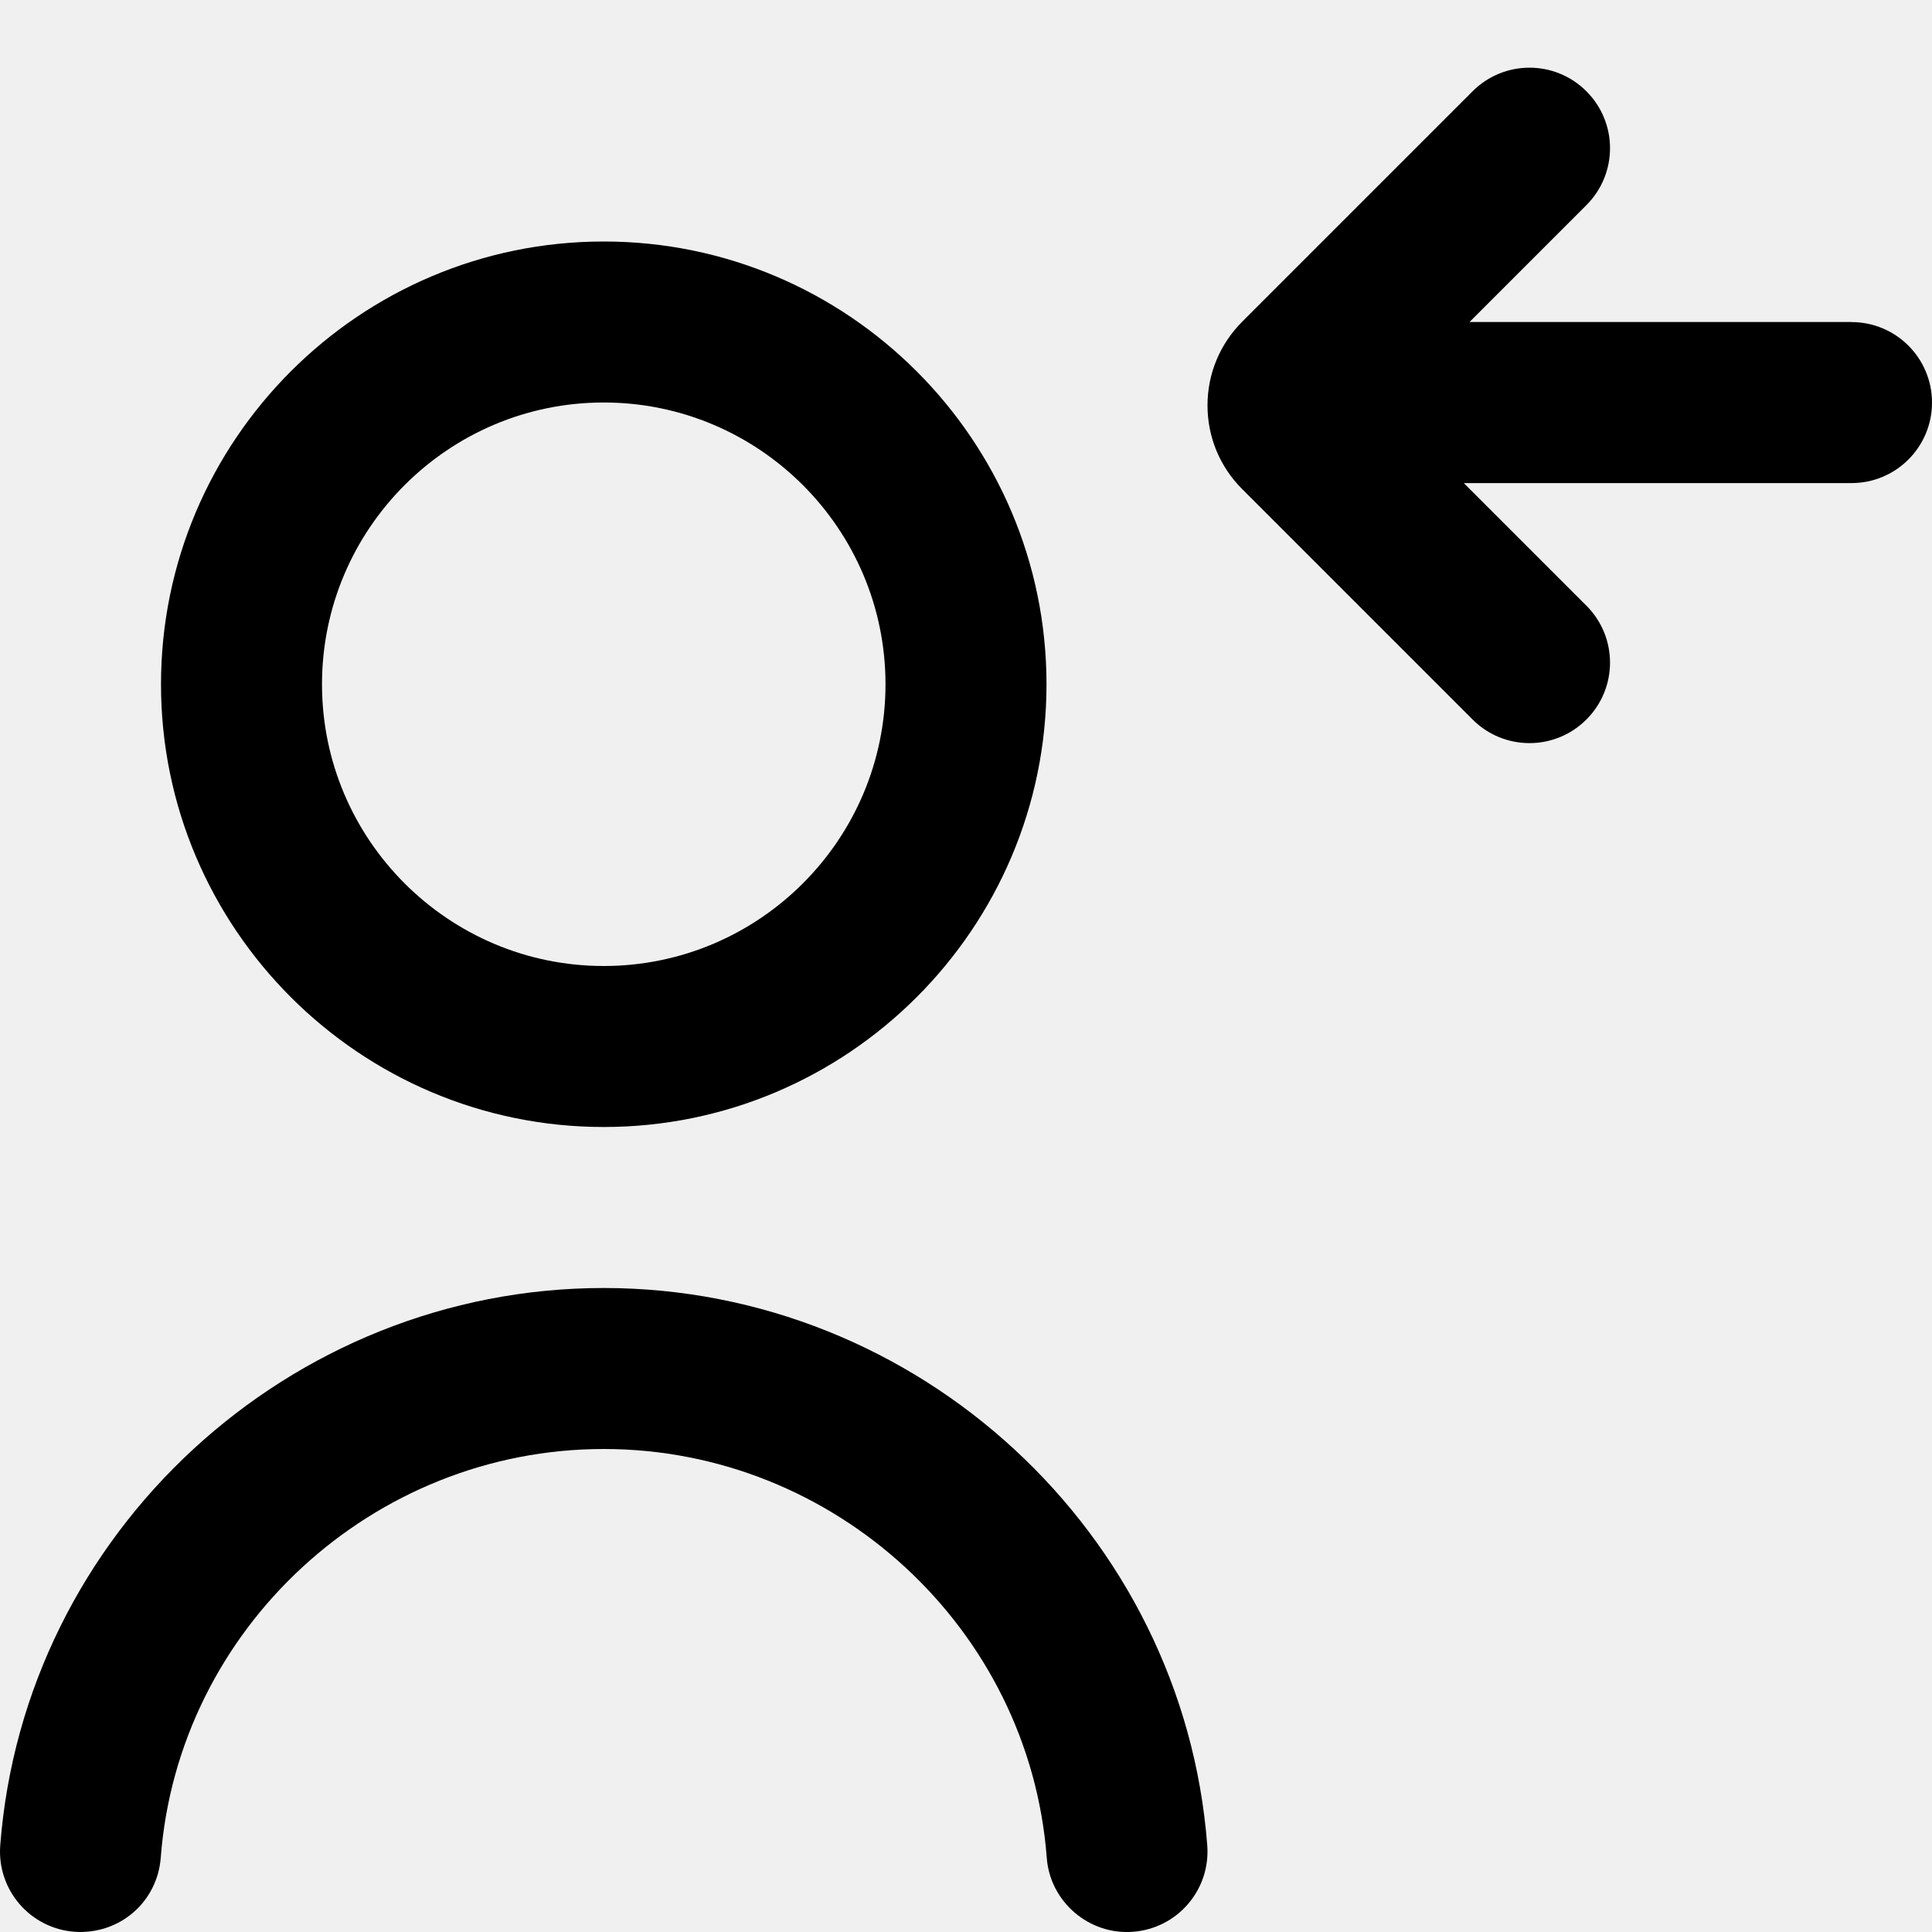
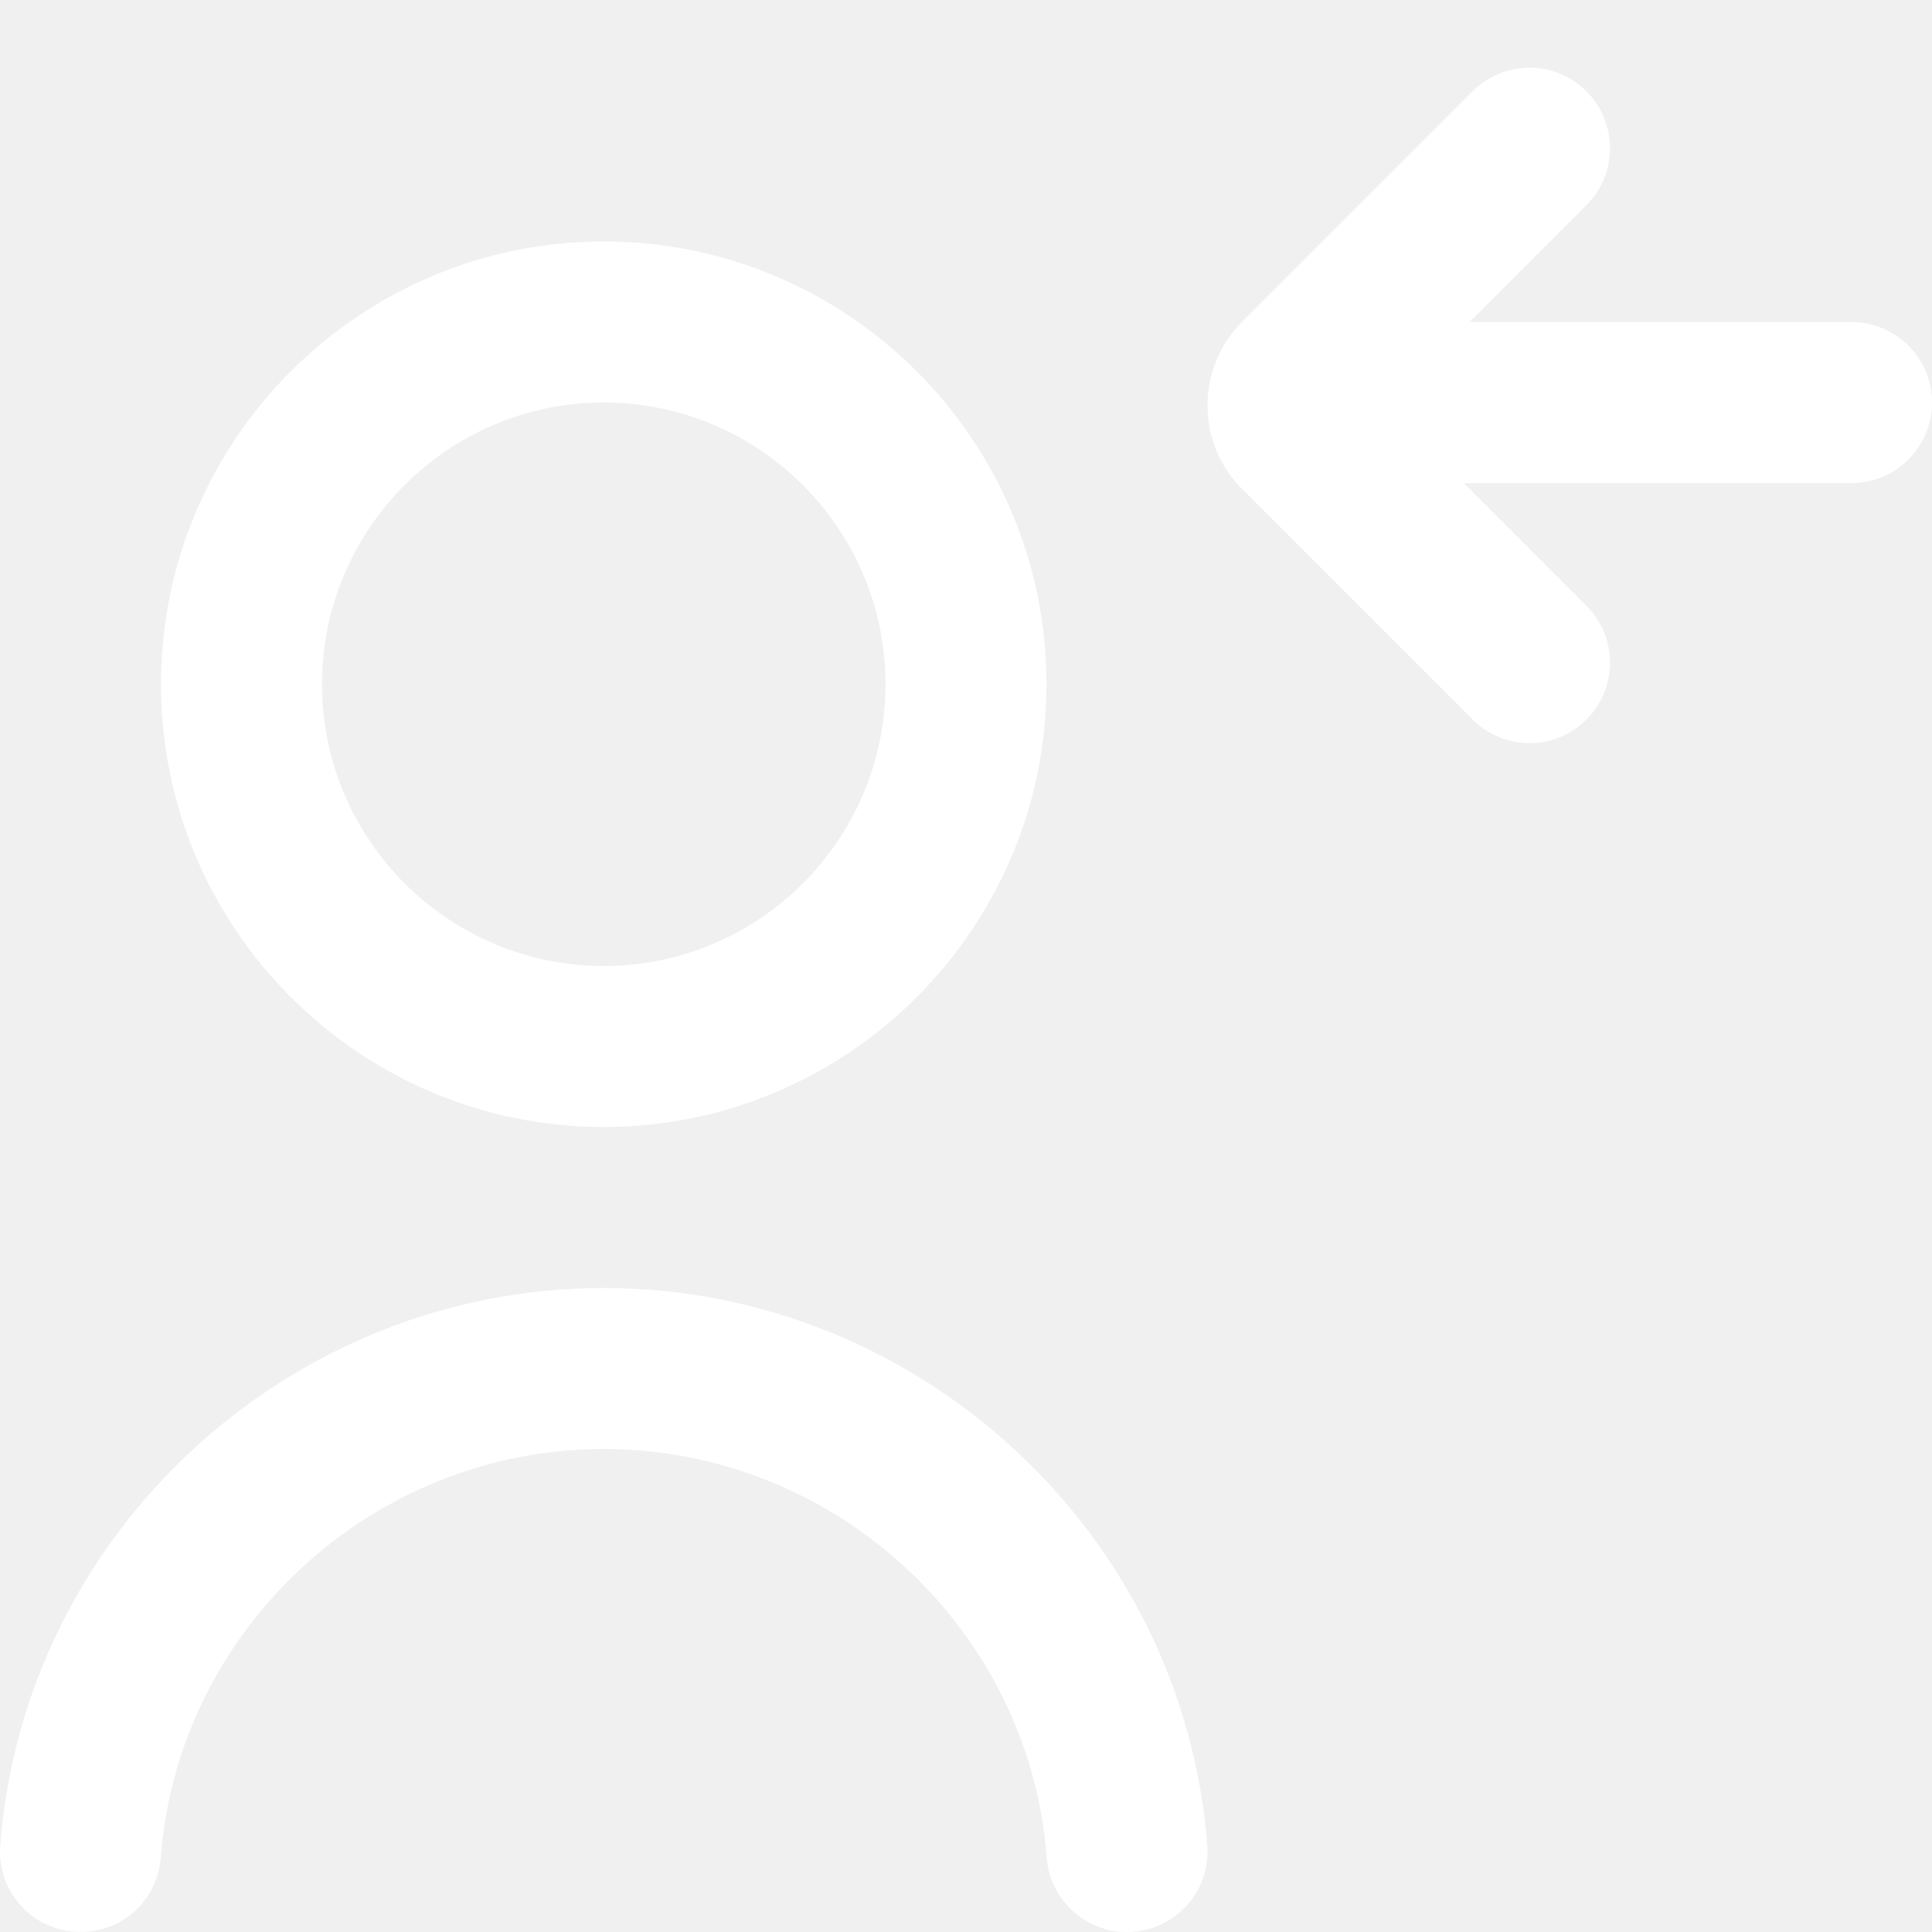
<svg xmlns="http://www.w3.org/2000/svg" id="Layer_1" viewBox="0 0 24 24" data-name="Layer 1">
-   <path d="m14.997 22.924c.042.551-.37 1.031-.921 1.073-.543.044-1.033-.369-1.073-.921-.217-2.847-2.634-5.076-5.503-5.076s-5.286 2.229-5.503 5.076c-.042.55-.51.96-1.073.921-.551-.042-.963-.522-.921-1.073.296-3.882 3.589-6.924 7.497-6.924s7.201 3.042 7.497 6.924zm-12.997-14.424c0-3.033 2.468-5.5 5.5-5.5s5.5 2.467 5.5 5.5-2.468 5.5-5.5 5.5-5.5-2.467-5.5-5.5zm2 0c0 1.93 1.57 3.5 3.5 3.5s3.5-1.57 3.5-3.5-1.57-3.5-3.5-3.5-3.5 1.57-3.5 3.5zm19-4.5h-4.745l1.452-1.452c.391-.391.391-1.023 0-1.414s-1.023-.391-1.414 0l-2.862 2.862c-.277.278-.431.647-.431 1.04s.153.762.431 1.04l2.862 2.862c.391.391 1.023.391 1.414 0s.391-1.023 0-1.414l-1.523-1.523h4.816c.553 0 1-.448 1-1s-.447-1-1-1z" />
+   <path fill="#fff" d="m14.997 22.924c.042.551-.37 1.031-.921 1.073-.543.044-1.033-.369-1.073-.921-.217-2.847-2.634-5.076-5.503-5.076s-5.286 2.229-5.503 5.076c-.042.55-.51.96-1.073.921-.551-.042-.963-.522-.921-1.073.296-3.882 3.589-6.924 7.497-6.924s7.201 3.042 7.497 6.924zm-12.997-14.424c0-3.033 2.468-5.5 5.5-5.5s5.5 2.467 5.5 5.5-2.468 5.5-5.5 5.5-5.5-2.467-5.5-5.5zm2 0c0 1.93 1.57 3.5 3.5 3.5s3.5-1.57 3.5-3.5-1.57-3.5-3.5-3.5-3.5 1.57-3.5 3.5zm19-4.5h-4.745l1.452-1.452c.391-.391.391-1.023 0-1.414s-1.023-.391-1.414 0l-2.862 2.862c-.277.278-.431.647-.431 1.04s.153.762.431 1.04l2.862 2.862c.391.391 1.023.391 1.414 0s.391-1.023 0-1.414l-1.523-1.523h4.816c.553 0 1-.448 1-1s-.447-1-1-1z" />
</svg>
